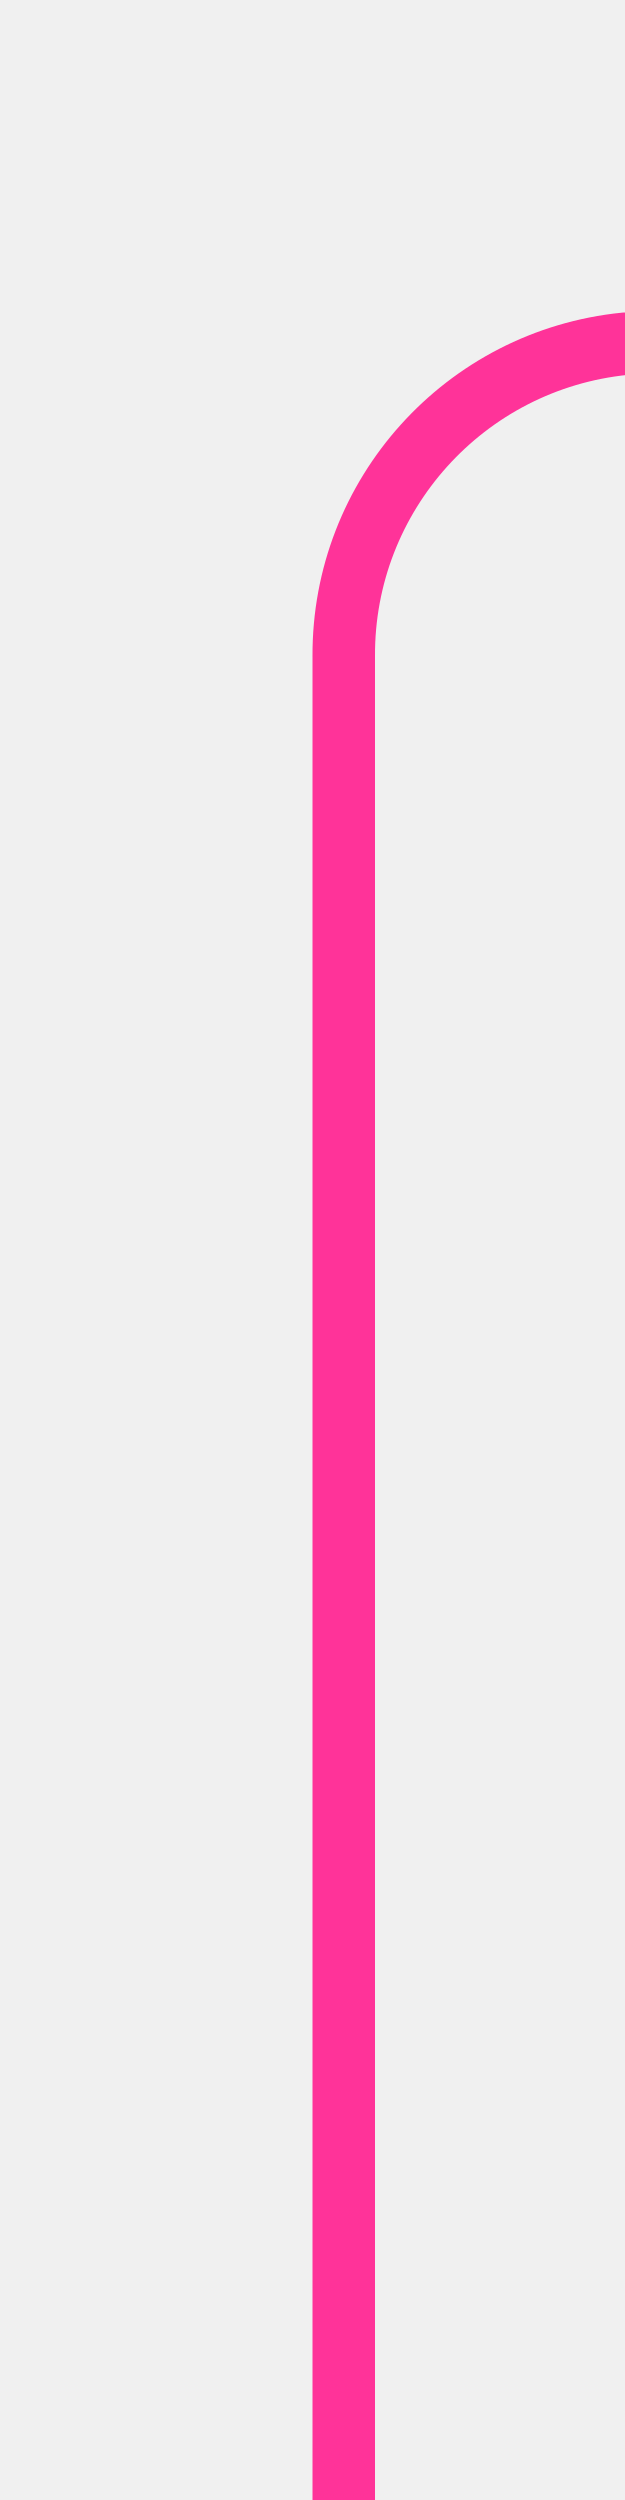
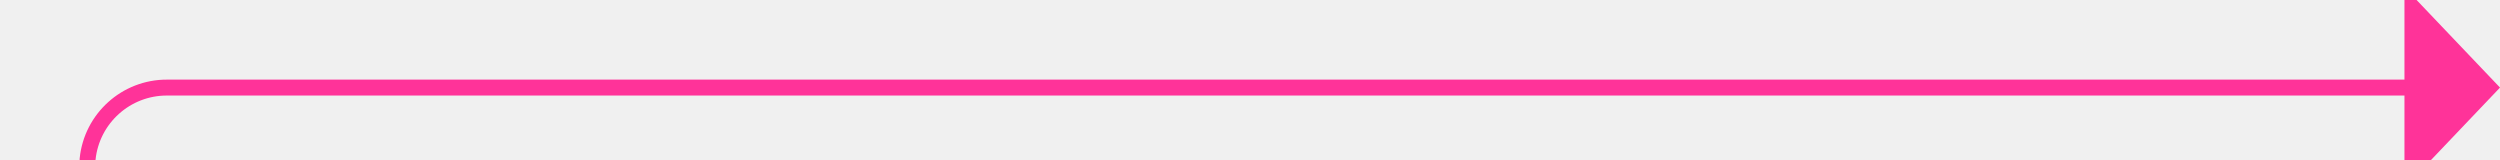
- <svg xmlns="http://www.w3.org/2000/svg" version="1.1" width="10px" height="40px" preserveAspectRatio="xMidYMin meet" viewBox="1614 3120  8 40">
-   <defs>
-     <mask fill="white" id="clip518">
-       <path d="M 2140.5 3111  L 2177.5 3111  L 2177.5 3139  L 2140.5 3139  Z M 1615 3111  L 2704 3111  L 2704 3160  L 1615 3160  Z " fill-rule="evenodd" />
-     </mask>
-   </defs>
-   <path d="M 2701.5 3160  L 2701.5 3130  A 5 5 0 0 0 2696.5 3125.5 L 1623 3125.5  A 5 5 0 0 0 1618.5 3130.5 L 1618.5 3160  " stroke-width="1" stroke="#ff3399" fill="none" mask="url(#clip518)" />
+ <svg xmlns="http://www.w3.org/2000/svg" version="1.1" width="157px" height="10px" preserveAspectRatio="xMinYMid meet" viewBox="1085 632  157 8">
+   <path d="M 941 1033.5  L 1085 1033.5  A 5 5 0 0 0 1090.5 1028 L 1090.5 760  A 3 3 0 0 0 1093.5 757 A 3 3 0 0 0 1090.5 754 L 1090.5 641  A 5 5 0 0 1 1095.5 636.5 L 1237 636.5  " stroke-width="1" stroke="#ff3399" fill="none" />
+   <path d="M 1236 642.8  L 1242 636.5  L 1236 630.2  L 1236 642.8  Z " fill-rule="nonzero" fill="#ff3399" stroke="none" />
</svg>
